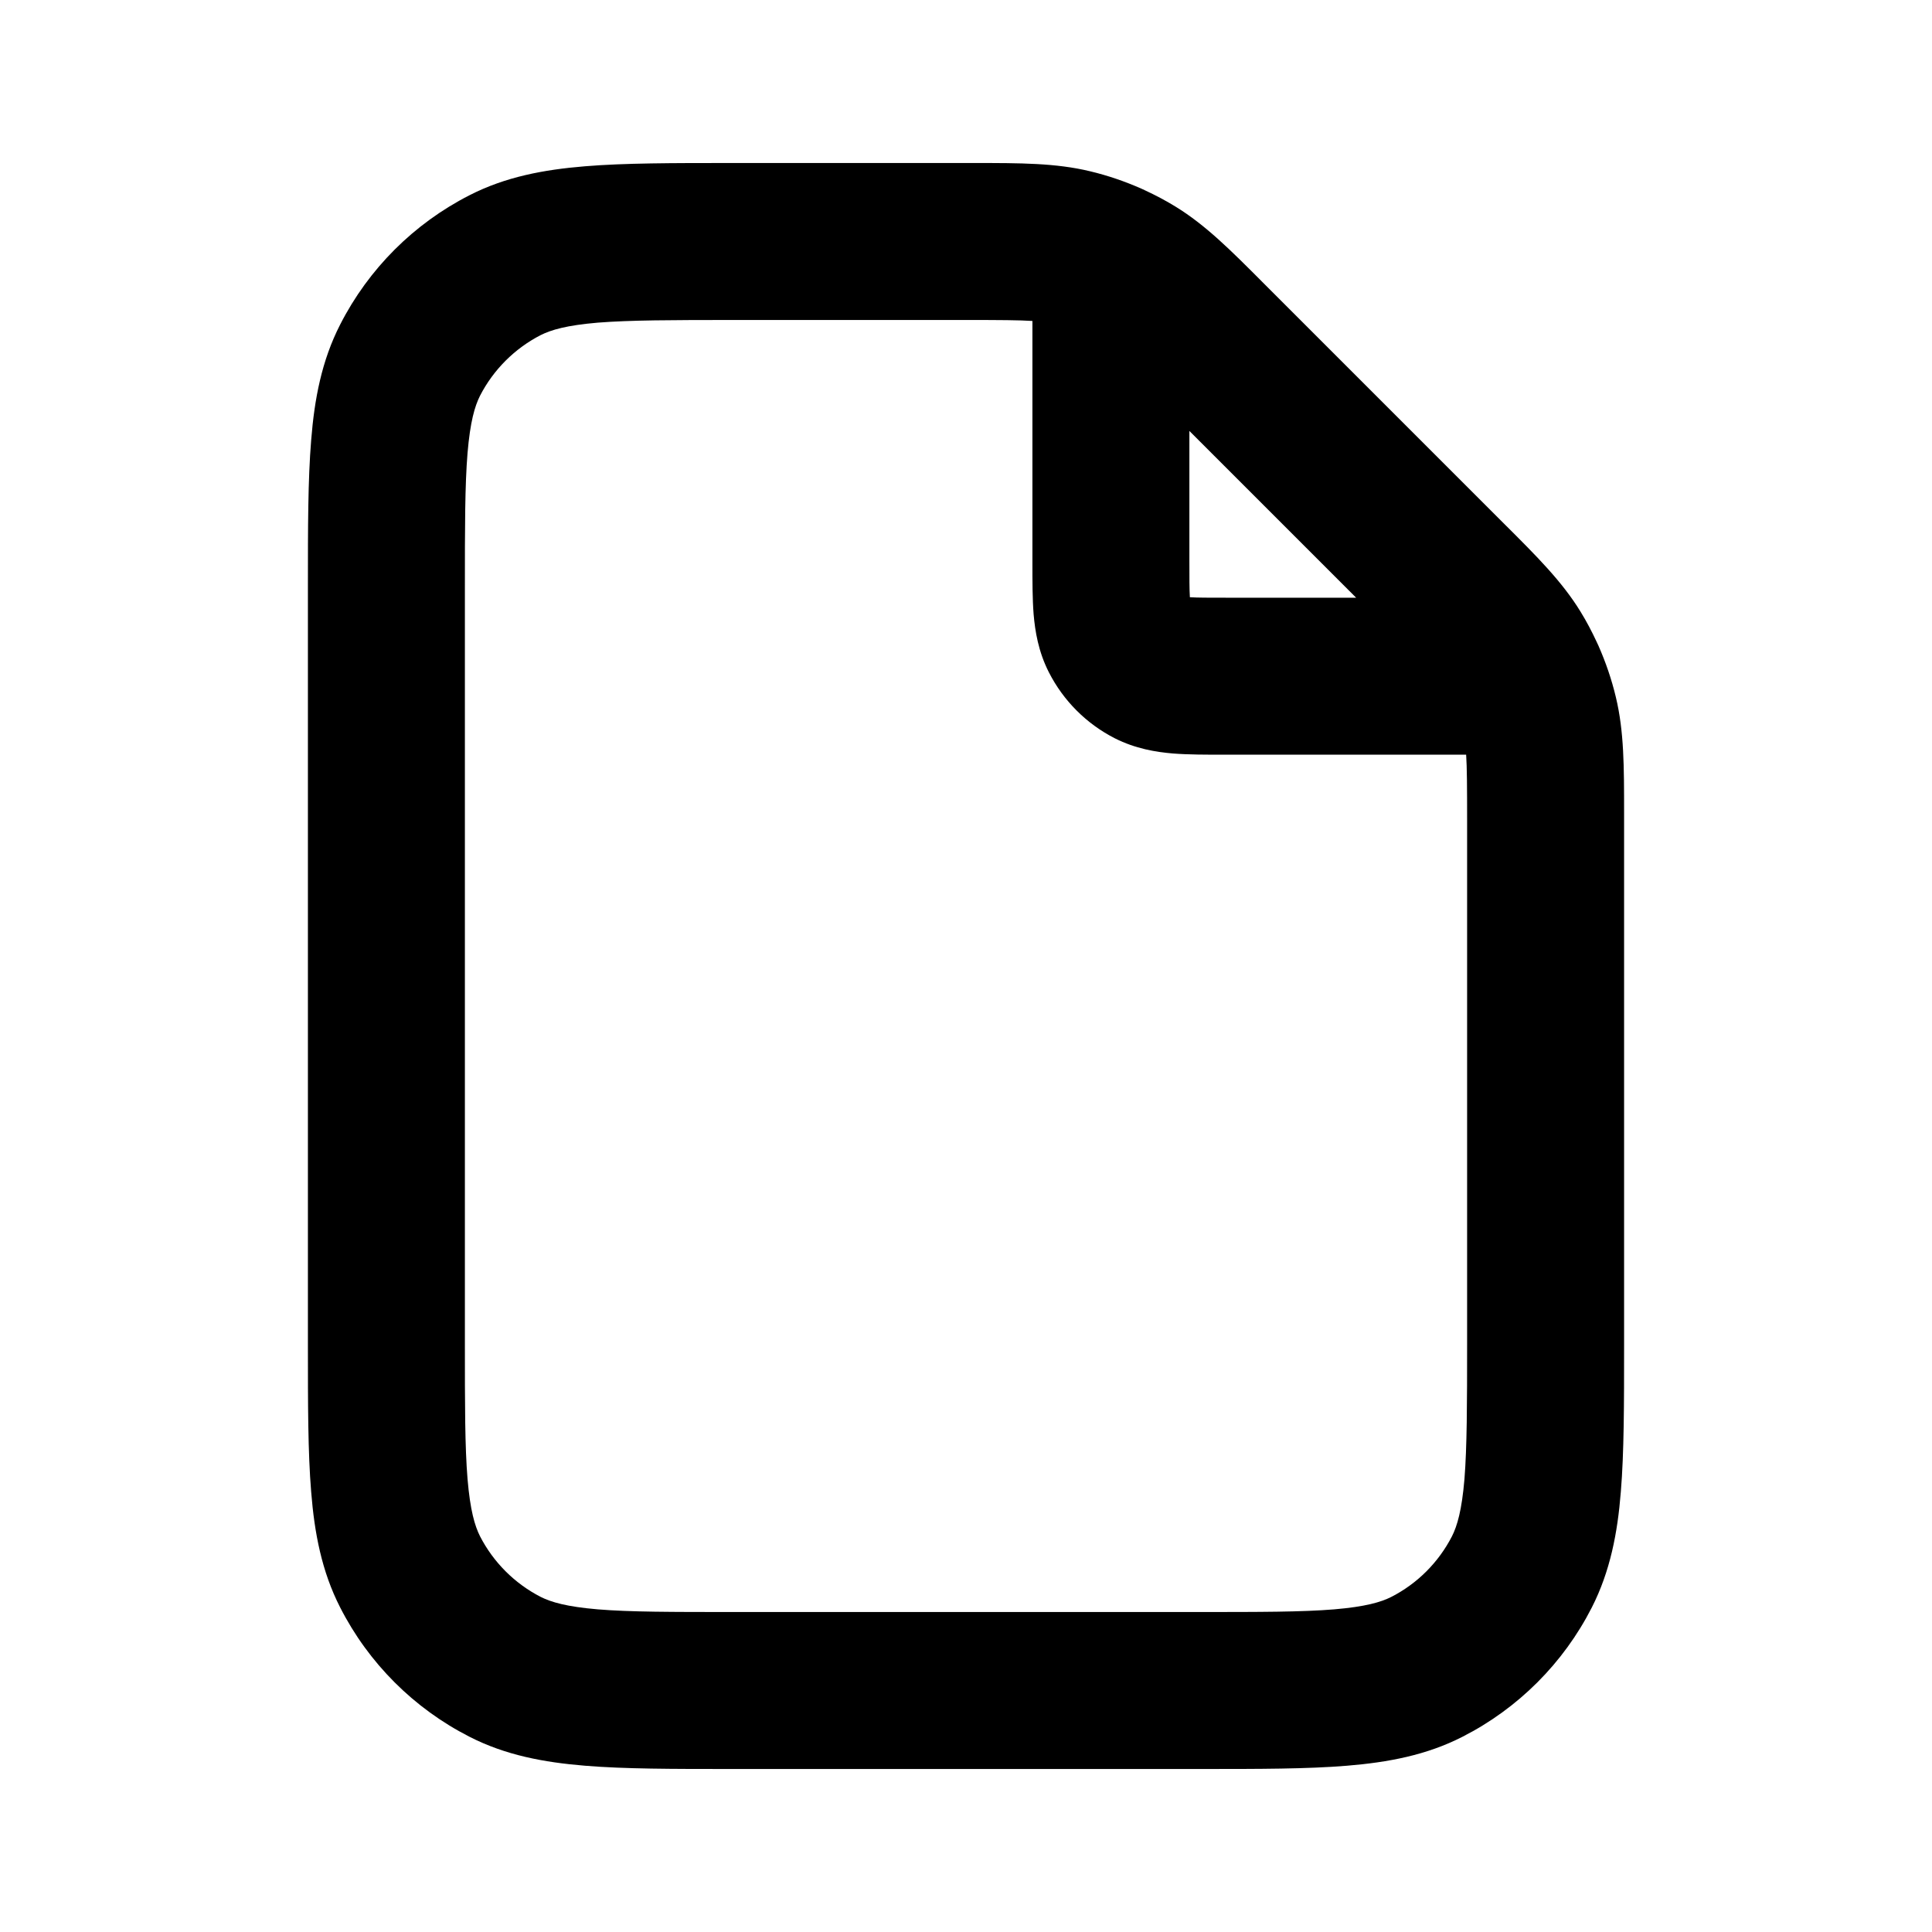
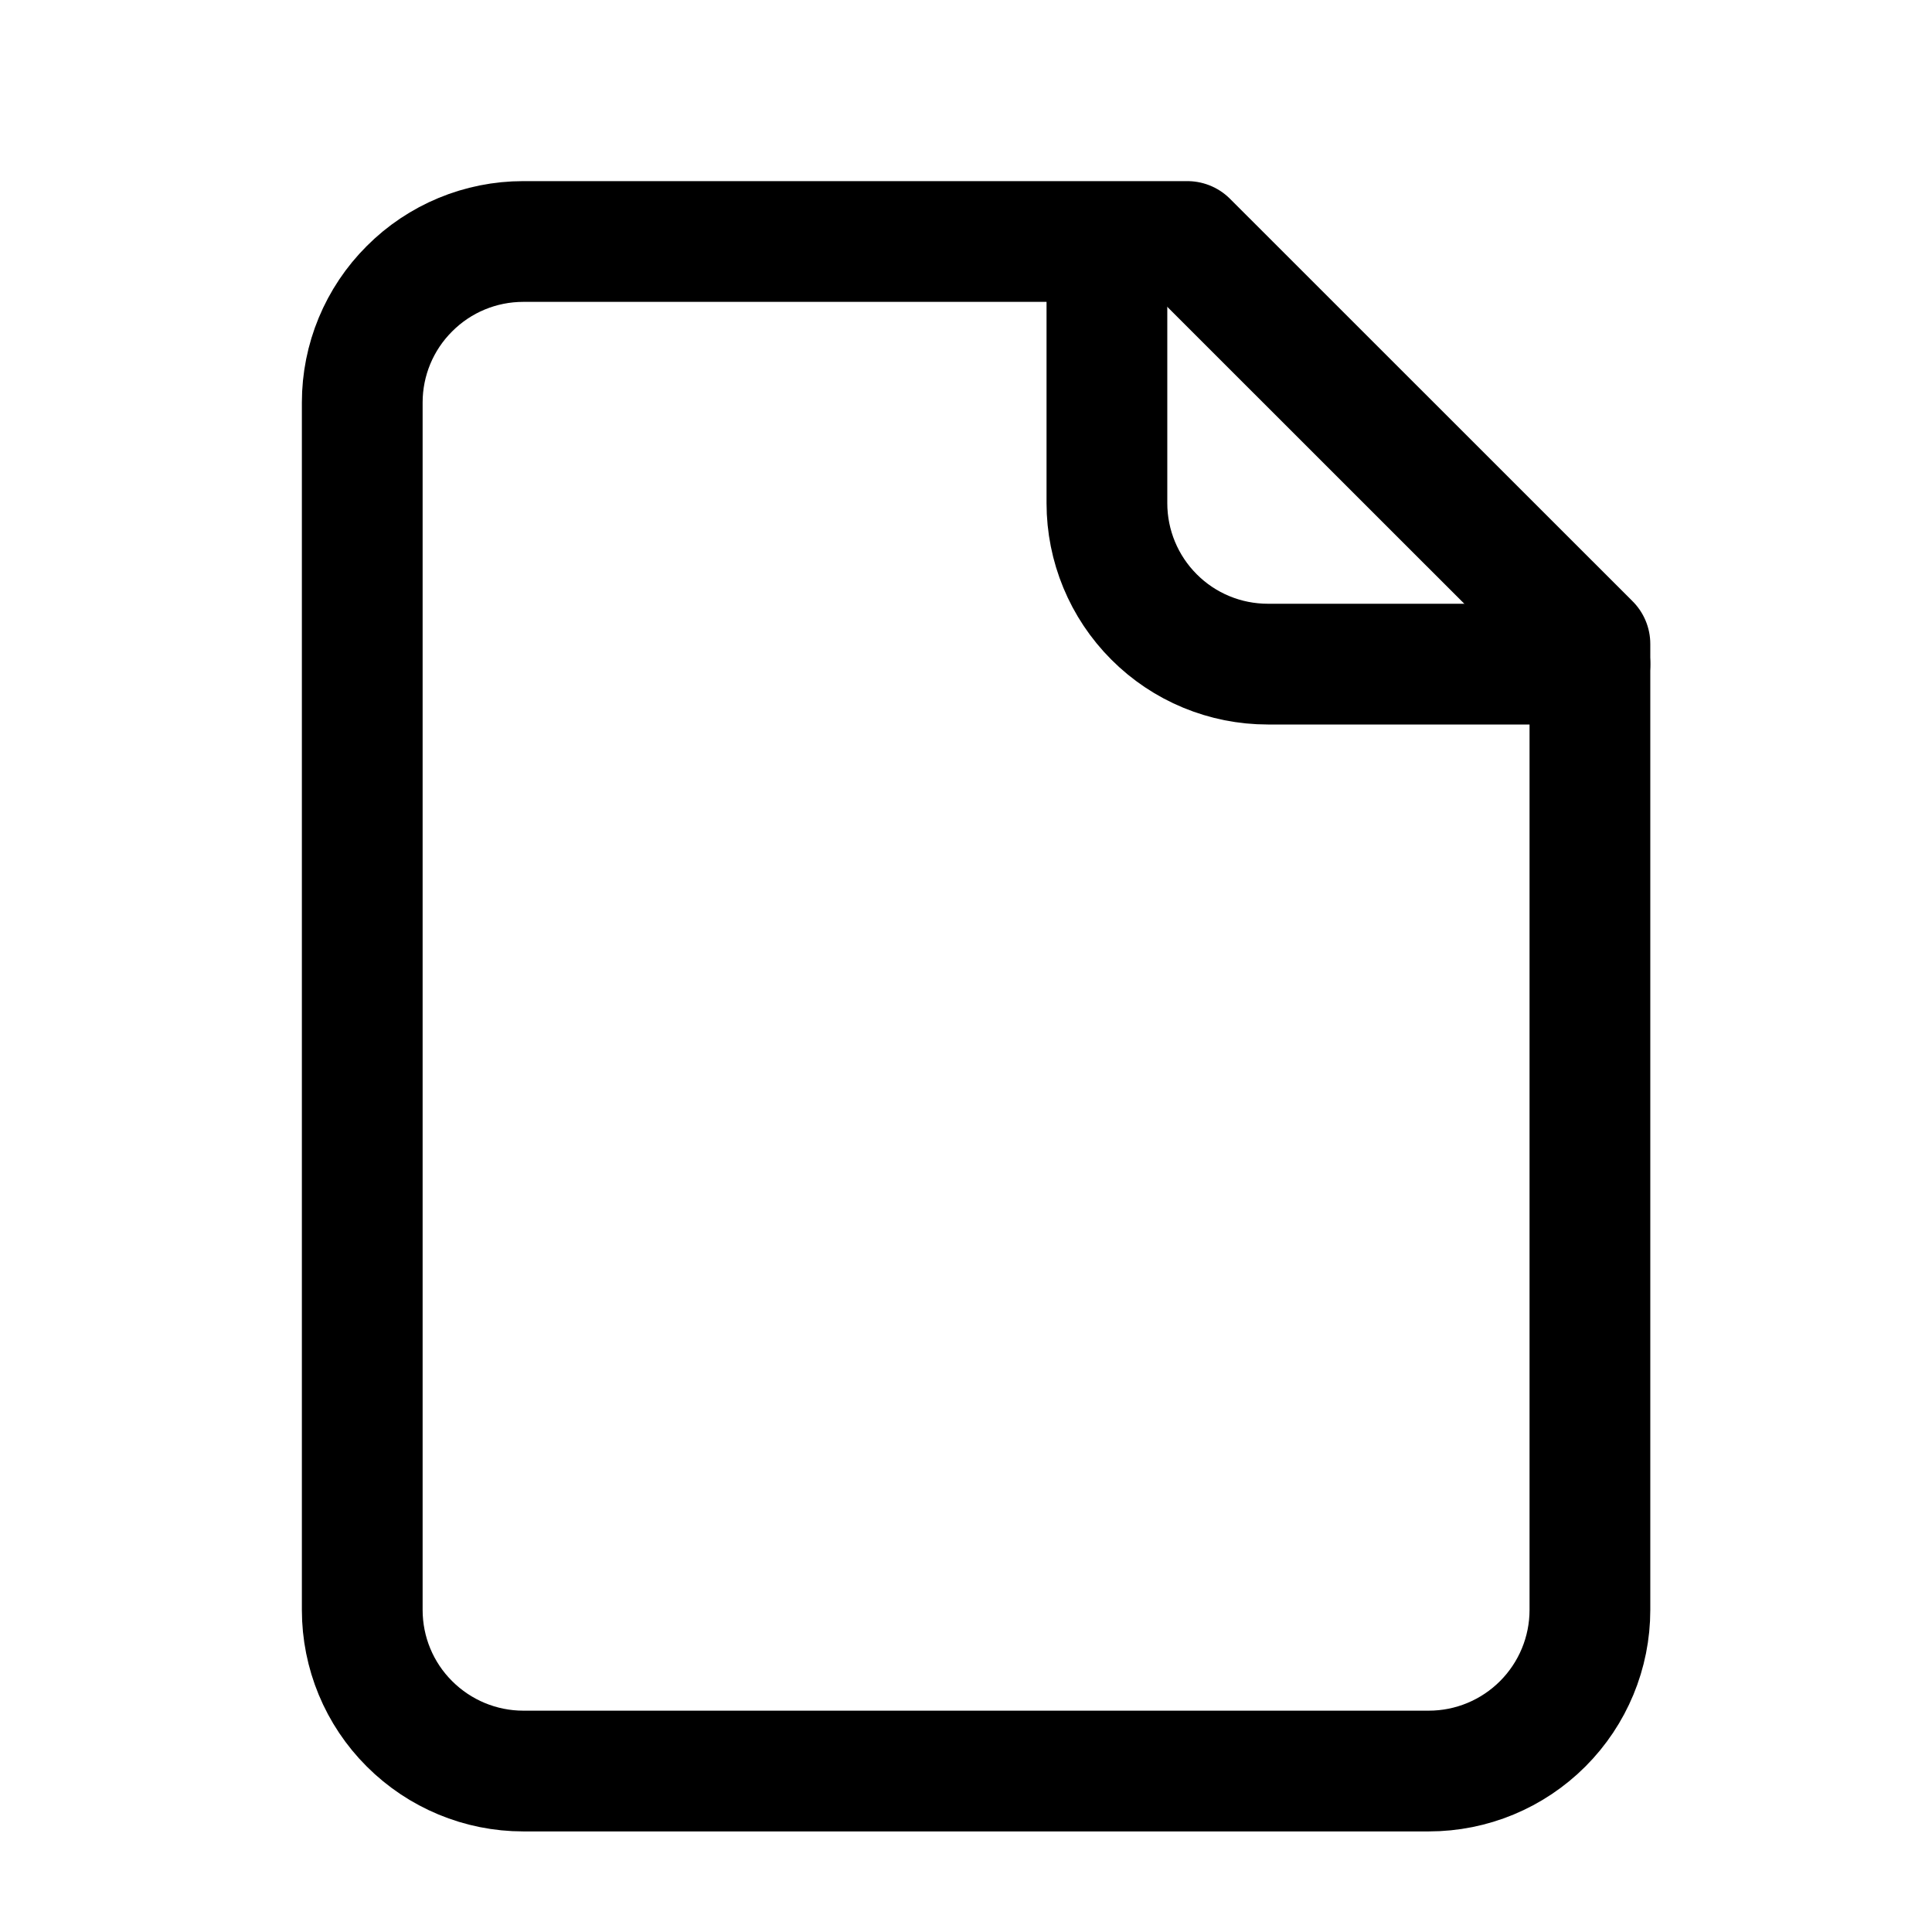
- <svg xmlns="http://www.w3.org/2000/svg" width="16" height="16" viewBox="0 0 16 16">
-   <path fill-rule="evenodd" clip-rule="evenodd" d="M8.55 2.658C8.443 2.651 8.284 2.65 8.007 2.65H6.08C5.565 2.65 5.218 2.651 4.951 2.672C4.691 2.694 4.564 2.732 4.478 2.775C4.262 2.886 4.086 3.062 3.975 3.278C3.932 3.364 3.894 3.491 3.872 3.751C3.85 4.018 3.85 4.365 3.85 4.88V11.12C3.85 11.635 3.85 11.982 3.872 12.249C3.894 12.509 3.932 12.636 3.975 12.722C4.086 12.938 4.262 13.114 4.478 13.225C4.564 13.268 4.691 13.306 4.951 13.328C5.218 13.35 5.565 13.35 6.08 13.35H9.92C10.435 13.35 10.782 13.35 11.049 13.328C11.309 13.306 11.437 13.268 11.522 13.225C11.739 13.114 11.914 12.938 12.025 12.722C12.068 12.636 12.106 12.509 12.128 12.249C12.149 11.982 12.15 11.635 12.15 11.12V6.793C12.15 6.516 12.149 6.357 12.142 6.25L10.14 6.25C9.989 6.25 9.84 6.25 9.713 6.24C9.573 6.228 9.404 6.201 9.232 6.114C8.997 5.994 8.806 5.803 8.686 5.567C8.599 5.396 8.572 5.227 8.56 5.087C8.55 4.96 8.55 4.811 8.55 4.66L8.55 2.658ZM9.454 1.563C9.316 1.502 9.173 1.453 9.026 1.418C8.743 1.35 8.449 1.35 8.071 1.35C8.05 1.35 8.029 1.35 8.007 1.35L6.053 1.35C5.572 1.35 5.172 1.35 4.845 1.377C4.504 1.405 4.187 1.464 3.888 1.617C3.427 1.852 3.052 2.227 2.817 2.688C2.664 2.987 2.604 3.304 2.577 3.645C2.55 3.972 2.55 4.372 2.55 4.853V11.146C2.55 11.628 2.55 12.028 2.577 12.355C2.604 12.695 2.664 13.013 2.817 13.312C3.052 13.773 3.427 14.148 3.888 14.383C4.187 14.536 4.504 14.595 4.845 14.623C5.172 14.65 5.572 14.65 6.053 14.65H9.947C10.428 14.65 10.828 14.65 11.155 14.623C11.495 14.595 11.813 14.536 12.112 14.383C12.573 14.148 12.948 13.773 13.183 13.312C13.335 13.013 13.396 12.695 13.423 12.355C13.45 12.028 13.45 11.628 13.45 11.146V6.793C13.45 6.771 13.45 6.75 13.45 6.729C13.45 6.351 13.45 6.057 13.382 5.774C13.347 5.627 13.298 5.484 13.237 5.346C13.233 5.336 13.228 5.326 13.223 5.316C13.183 5.23 13.139 5.146 13.089 5.065C12.937 4.817 12.729 4.609 12.461 4.342C12.446 4.327 12.431 4.312 12.416 4.297L10.503 2.384C10.488 2.369 10.473 2.354 10.458 2.339C10.191 2.071 9.983 1.863 9.735 1.711C9.654 1.661 9.57 1.617 9.484 1.577C9.474 1.572 9.464 1.567 9.454 1.563ZM9.85 3.569V4.64C9.85 4.79 9.85 4.881 9.854 4.946C9.919 4.95 10.01 4.95 10.16 4.95H11.231L9.85 3.569Z" />
+ <svg xmlns="http://www.w3.org/2000/svg" width="16" height="16" viewBox="0 0 16 16" fill="none">
+   <path d="M9.833 2H4.333C3.98 2 3.641 2.14 3.391 2.391C3.14 2.641 3 2.98 3 3.333V13.333C3 13.687 3.14 14.026 3.391 14.276C3.641 14.526 3.98 14.667 4.333 14.667H11.833C12.187 14.667 12.526 14.526 12.776 14.276C13.026 14.026 13.167 13.687 13.167 13.333V5.333L9.833 2Z" stroke="currentColor" stroke-linecap="round" stroke-linejoin="round" />
+   <path d="M9.167 2.5V4.167C9.167 4.52 9.307 4.859 9.557 5.109C9.807 5.36 10.146 5.5 10.5 5.5H13.167" stroke="currentColor" stroke-linecap="round" stroke-linejoin="round" />
</svg>
